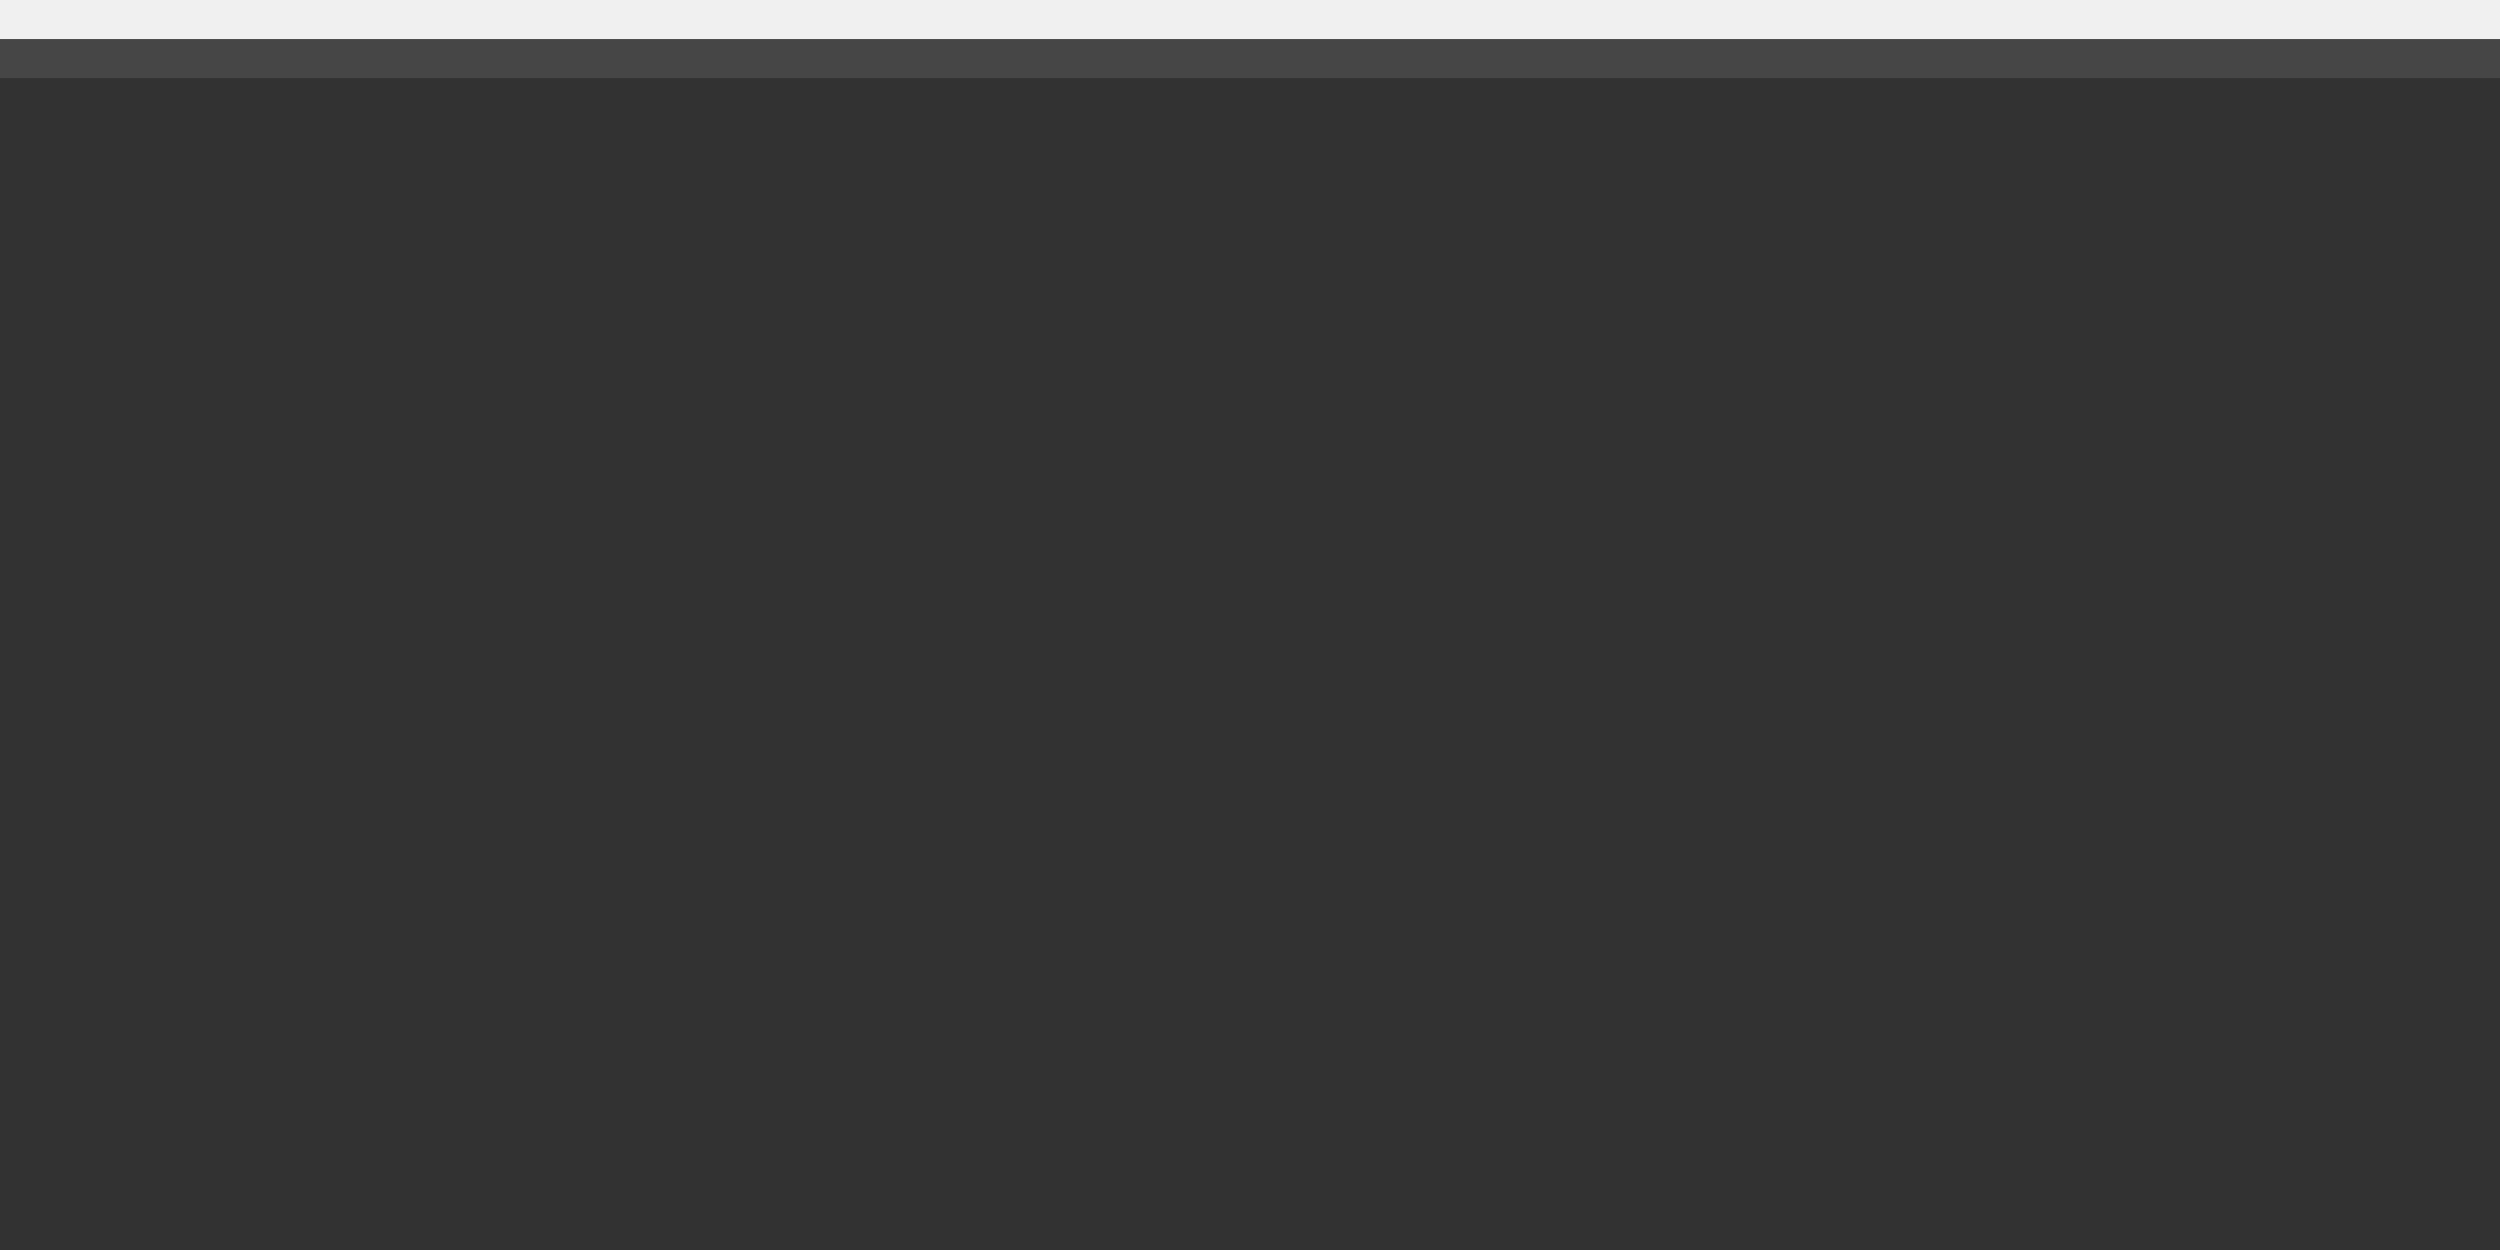
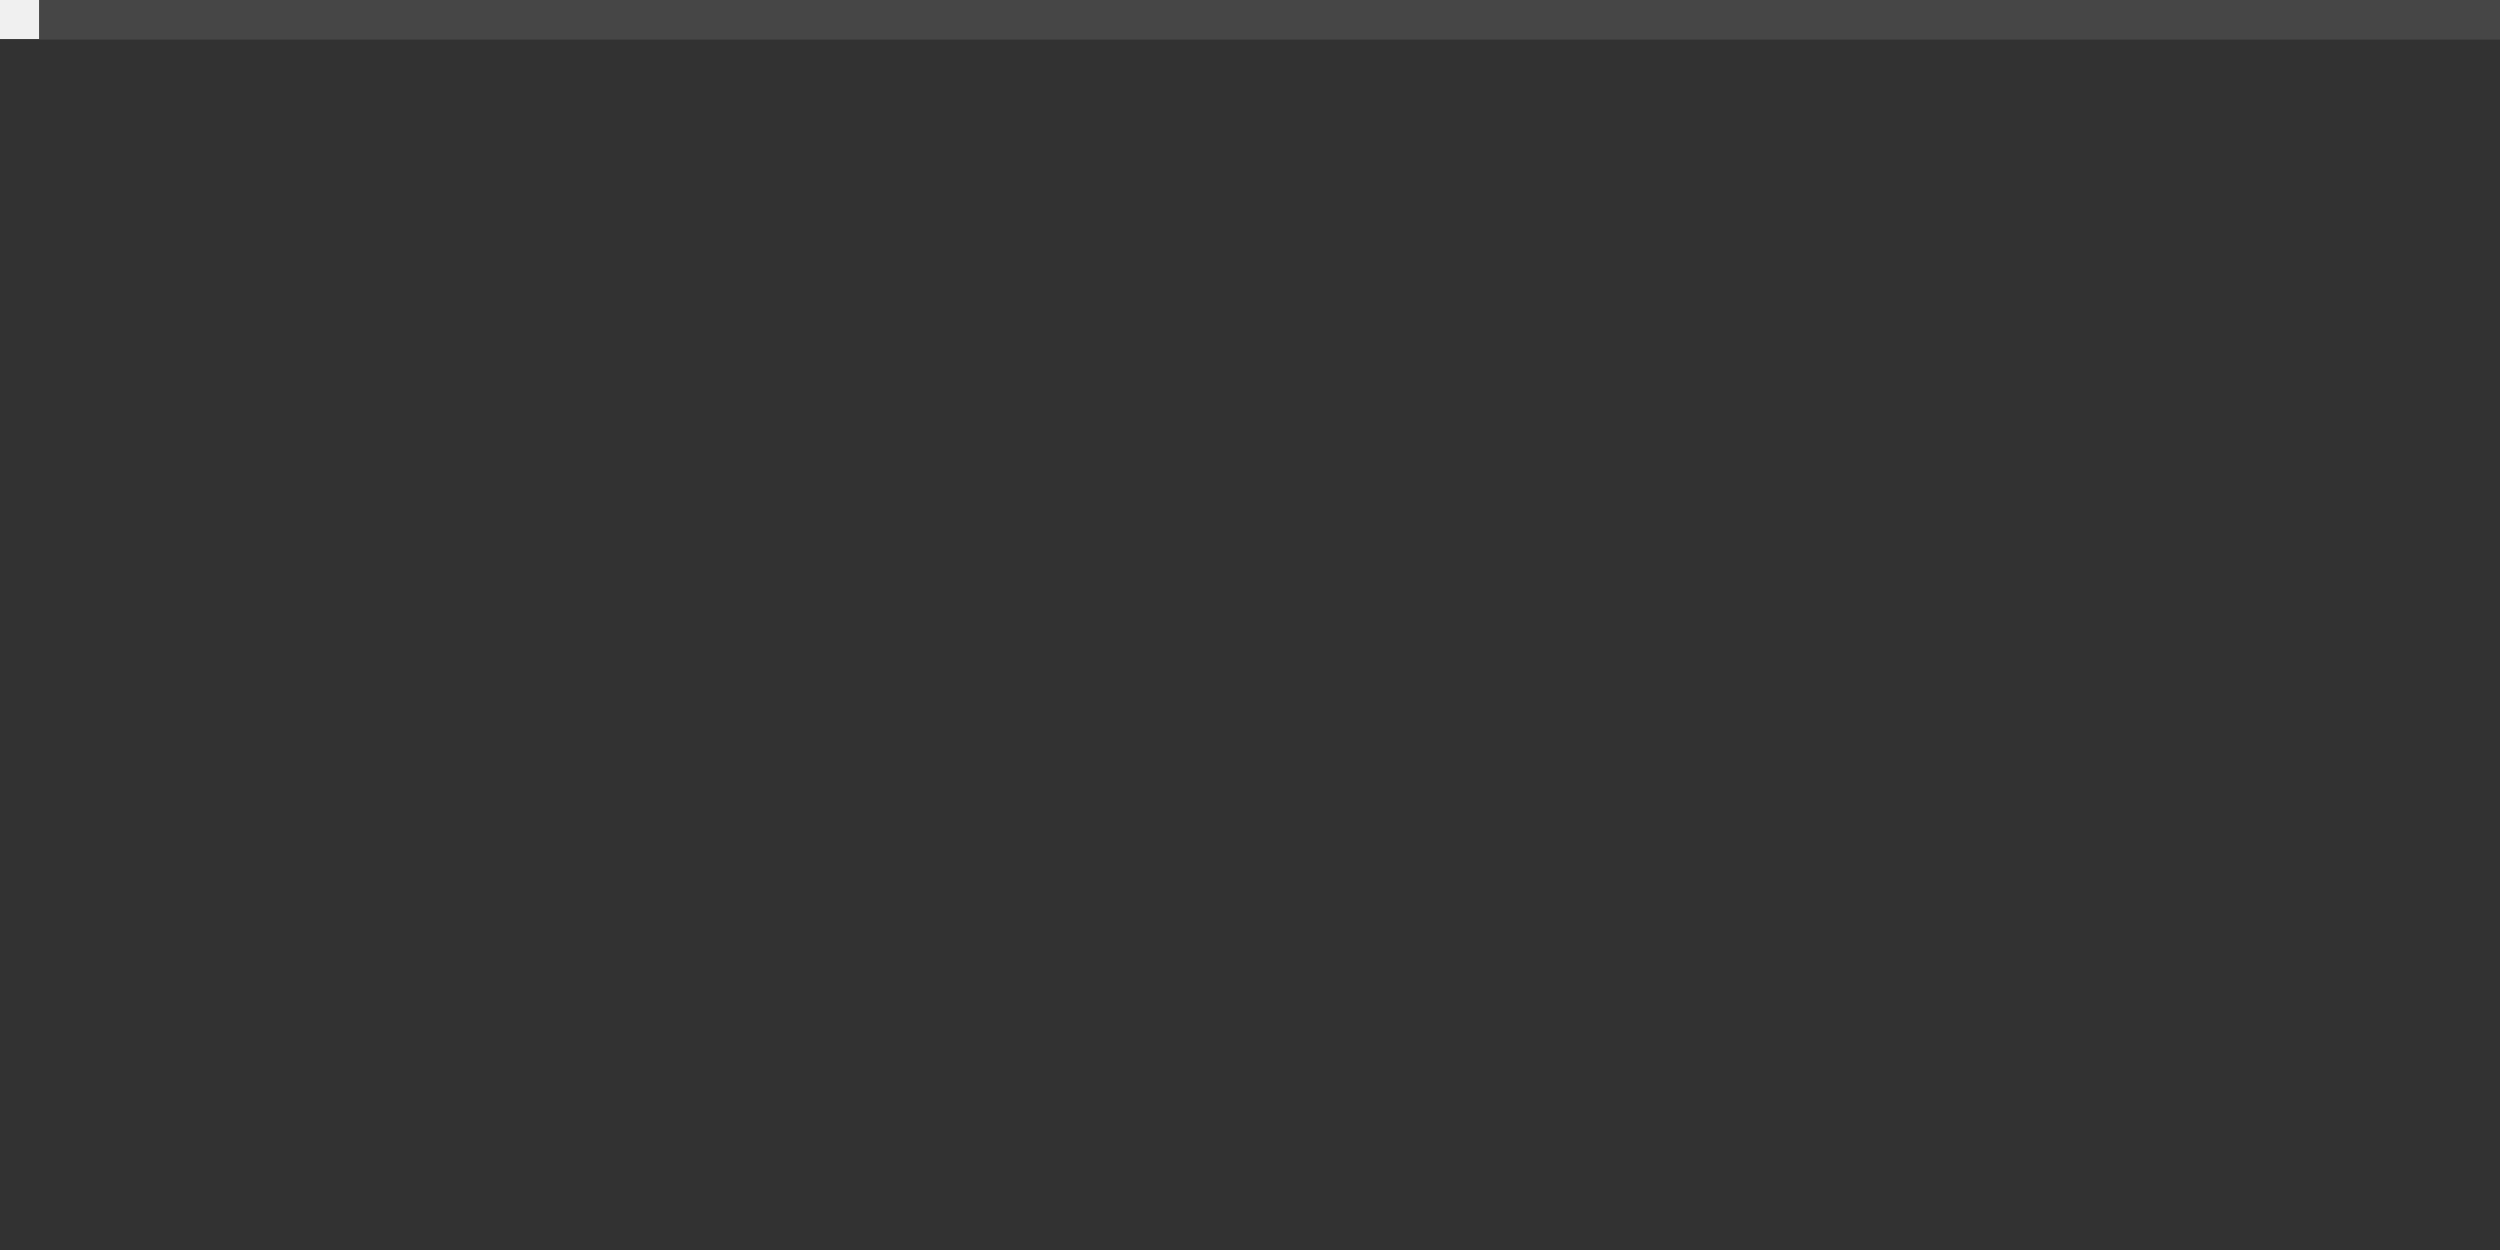
- <svg xmlns="http://www.w3.org/2000/svg" width="64" height="32" viewBox="0 -1 64 32">
-   <rect width="64" height="32" fill="#323232" />
-   <rect width="64" height="1" fill="#FFFFFF" fill-opacity="0.1" />
+ <svg xmlns="http://www.w3.org/2000/svg" width="64" height="32" viewBox="0 0 64 32">
+   <rect y="1" width="64" height="31" fill="#323232" />
+   <rect x="1" width="63" height="1" fill="#323232" />
+   <rect x="1" width="63" height="1" fill="#FFFFFF" fill-opacity="0.1" />
</svg>
